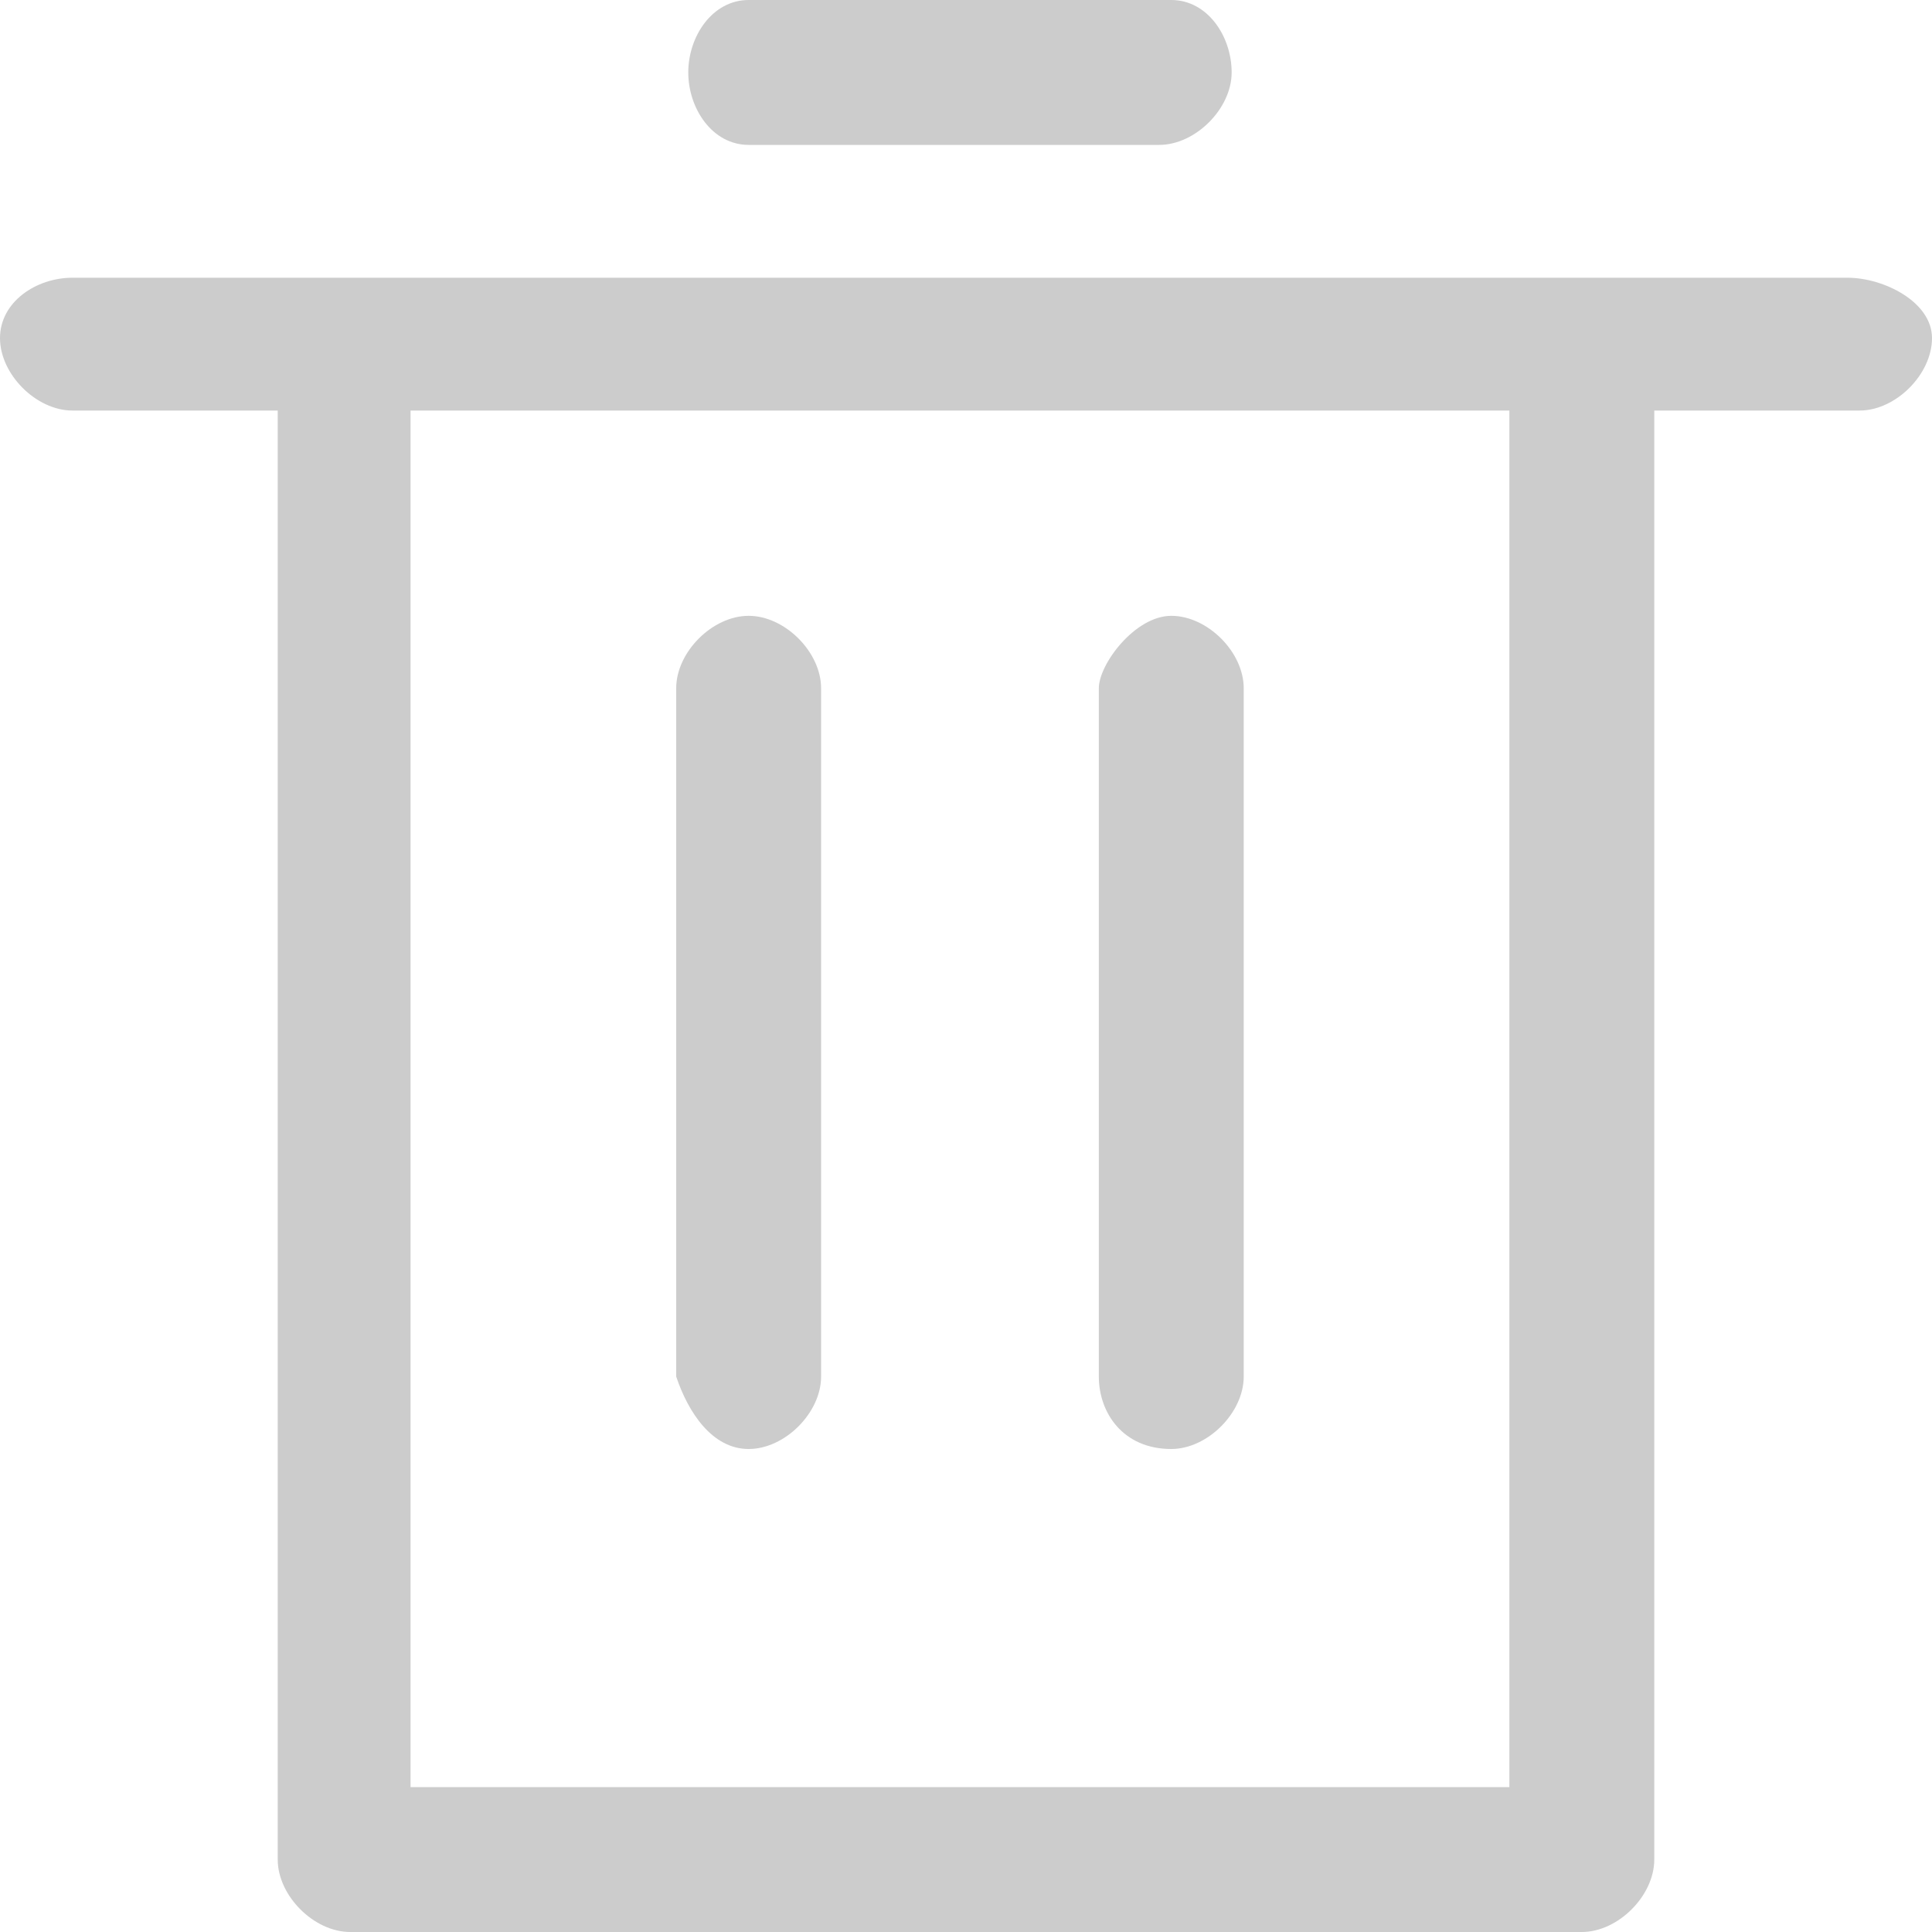
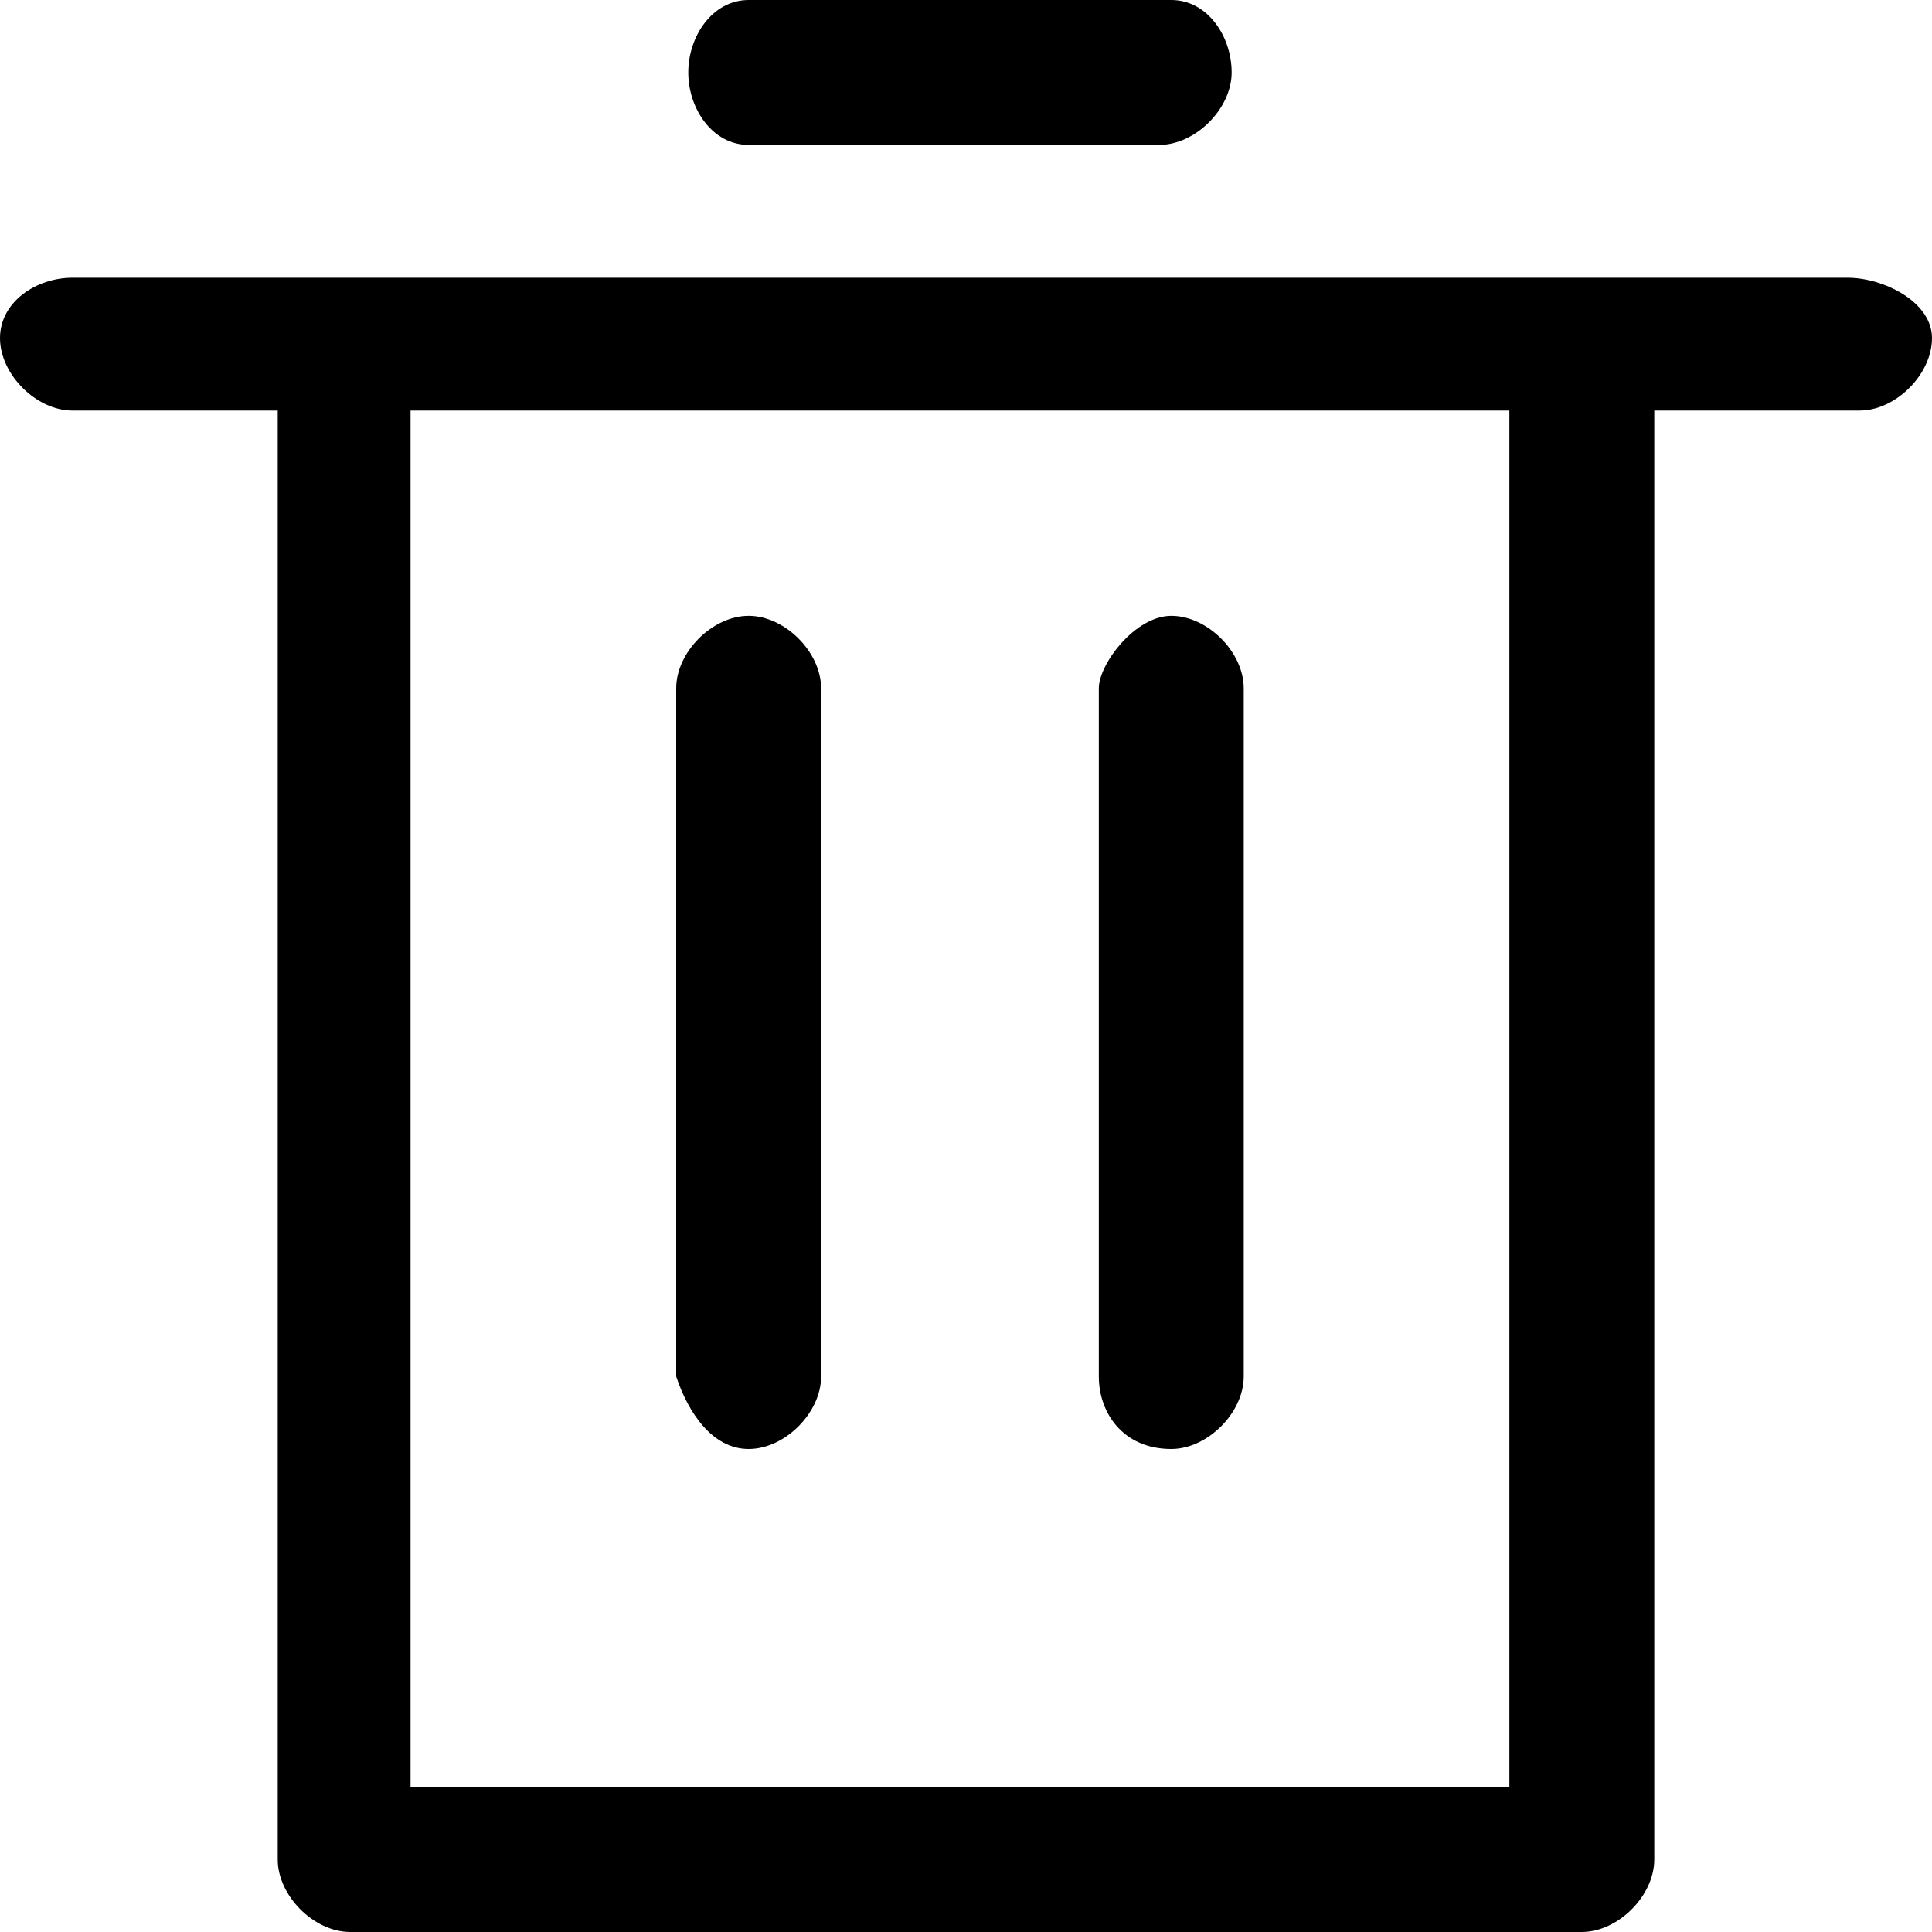
<svg xmlns="http://www.w3.org/2000/svg" width="16" height="16" viewBox="0 0 16 16" fill="none">
-   <g opacity="0.2">
-     <path d="M15.3 2.3H13.1H2.8H0.6C0.3 2.3 0 2.5 0 2.8C0 3.1 0.3 3.4 0.6 3.4H2.3V15.4C2.3 15.7 2.6 16 2.9 16H13.1C13.4 16 13.7 15.7 13.7 15.4V3.4H15.4C15.7 3.4 16 3.1 16 2.8C16 2.5 15.6 2.3 15.3 2.3ZM12.5 14.8H3.4V3.4H12.5V14.8Z" fill="black" />
-     <path d="M6.2 1.2H9.6C9.9 1.2 10.2 0.9 10.2 0.6C10.2 0.3 10 0 9.7 0H6.2C5.9 0 5.7 0.3 5.7 0.6C5.7 0.9 5.9 1.2 6.2 1.2Z" fill="black" />
-     <path d="M6.2 12C6.5 12 6.8 11.7 6.8 11.4V5.7C6.8 5.4 6.5 5.1 6.2 5.1C5.9 5.1 5.6 5.4 5.6 5.7V11.4C5.7 11.7 5.9 12 6.2 12Z" fill="black" />
-     <path d="M9.7 12C10 12 10.3 11.7 10.3 11.4V5.7C10.3 5.4 10 5.1 9.7 5.1C9.4 5.1 9.1 5.5 9.1 5.7V11.4C9.1 11.7 9.3 12 9.7 12Z" fill="black" />
-   </g>
+   <path d="M15.3 2.3H13.1H2.8H0.6C0.3 2.3 0 2.5 0 2.8C0 3.1 0.3 3.4 0.6 3.4H2.3V15.4C2.3 15.7 2.6 16 2.9 16H13.1C13.4 16 13.7 15.7 13.7 15.4V3.4H15.4C15.7 3.4 16 3.1 16 2.8C16 2.5 15.6 2.3 15.3 2.3ZM12.5 14.8H3.4V3.4H12.5V14.8Z" fill="black" />
+   <path d="M6.2 1.2H9.6C9.9 1.2 10.2 0.9 10.2 0.6C10.2 0.3 10 0 9.7 0H6.2C5.9 0 5.7 0.3 5.7 0.6C5.7 0.9 5.9 1.2 6.2 1.2Z" fill="black" />
+   <path d="M6.2 12C6.5 12 6.8 11.7 6.8 11.4V5.7C6.8 5.4 6.5 5.1 6.2 5.1C5.9 5.1 5.6 5.4 5.6 5.7V11.4C5.7 11.7 5.9 12 6.2 12Z" fill="black" />
+   <path d="M9.7 12C10 12 10.3 11.7 10.3 11.4V5.7C10.3 5.4 10 5.1 9.7 5.1C9.4 5.1 9.1 5.5 9.1 5.7V11.4C9.1 11.7 9.3 12 9.7 12Z" fill="black" />
</svg>
